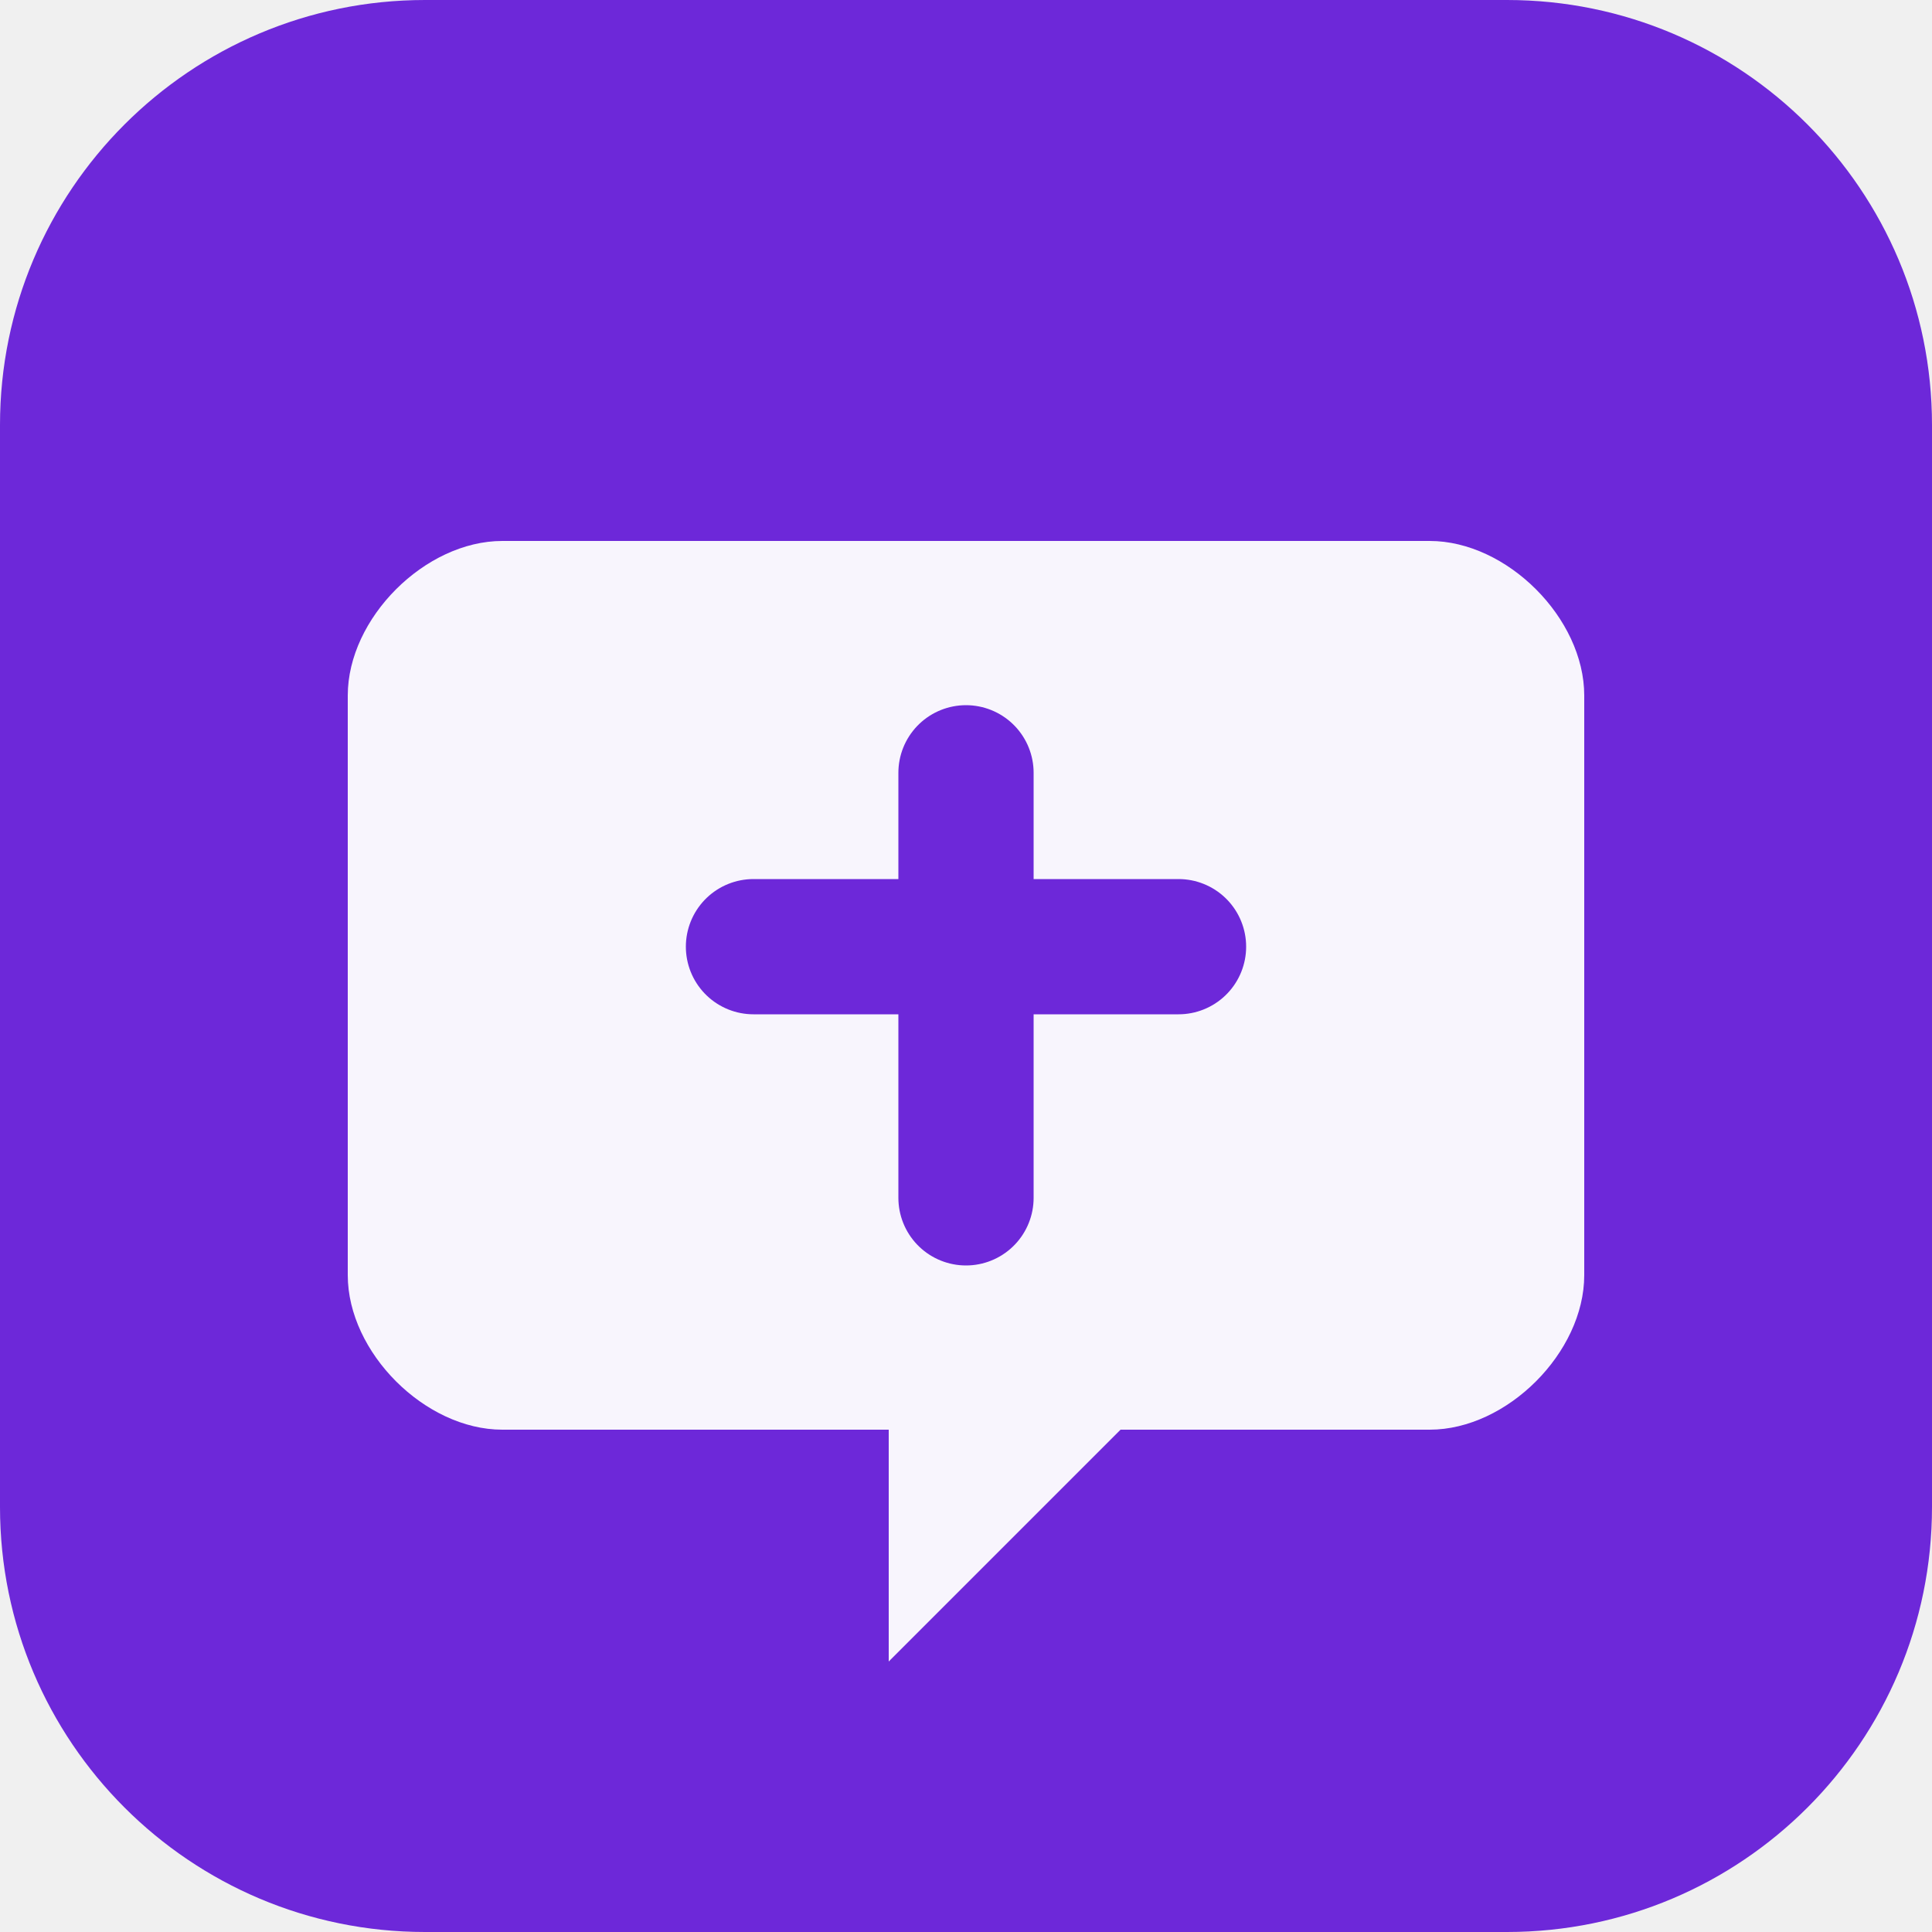
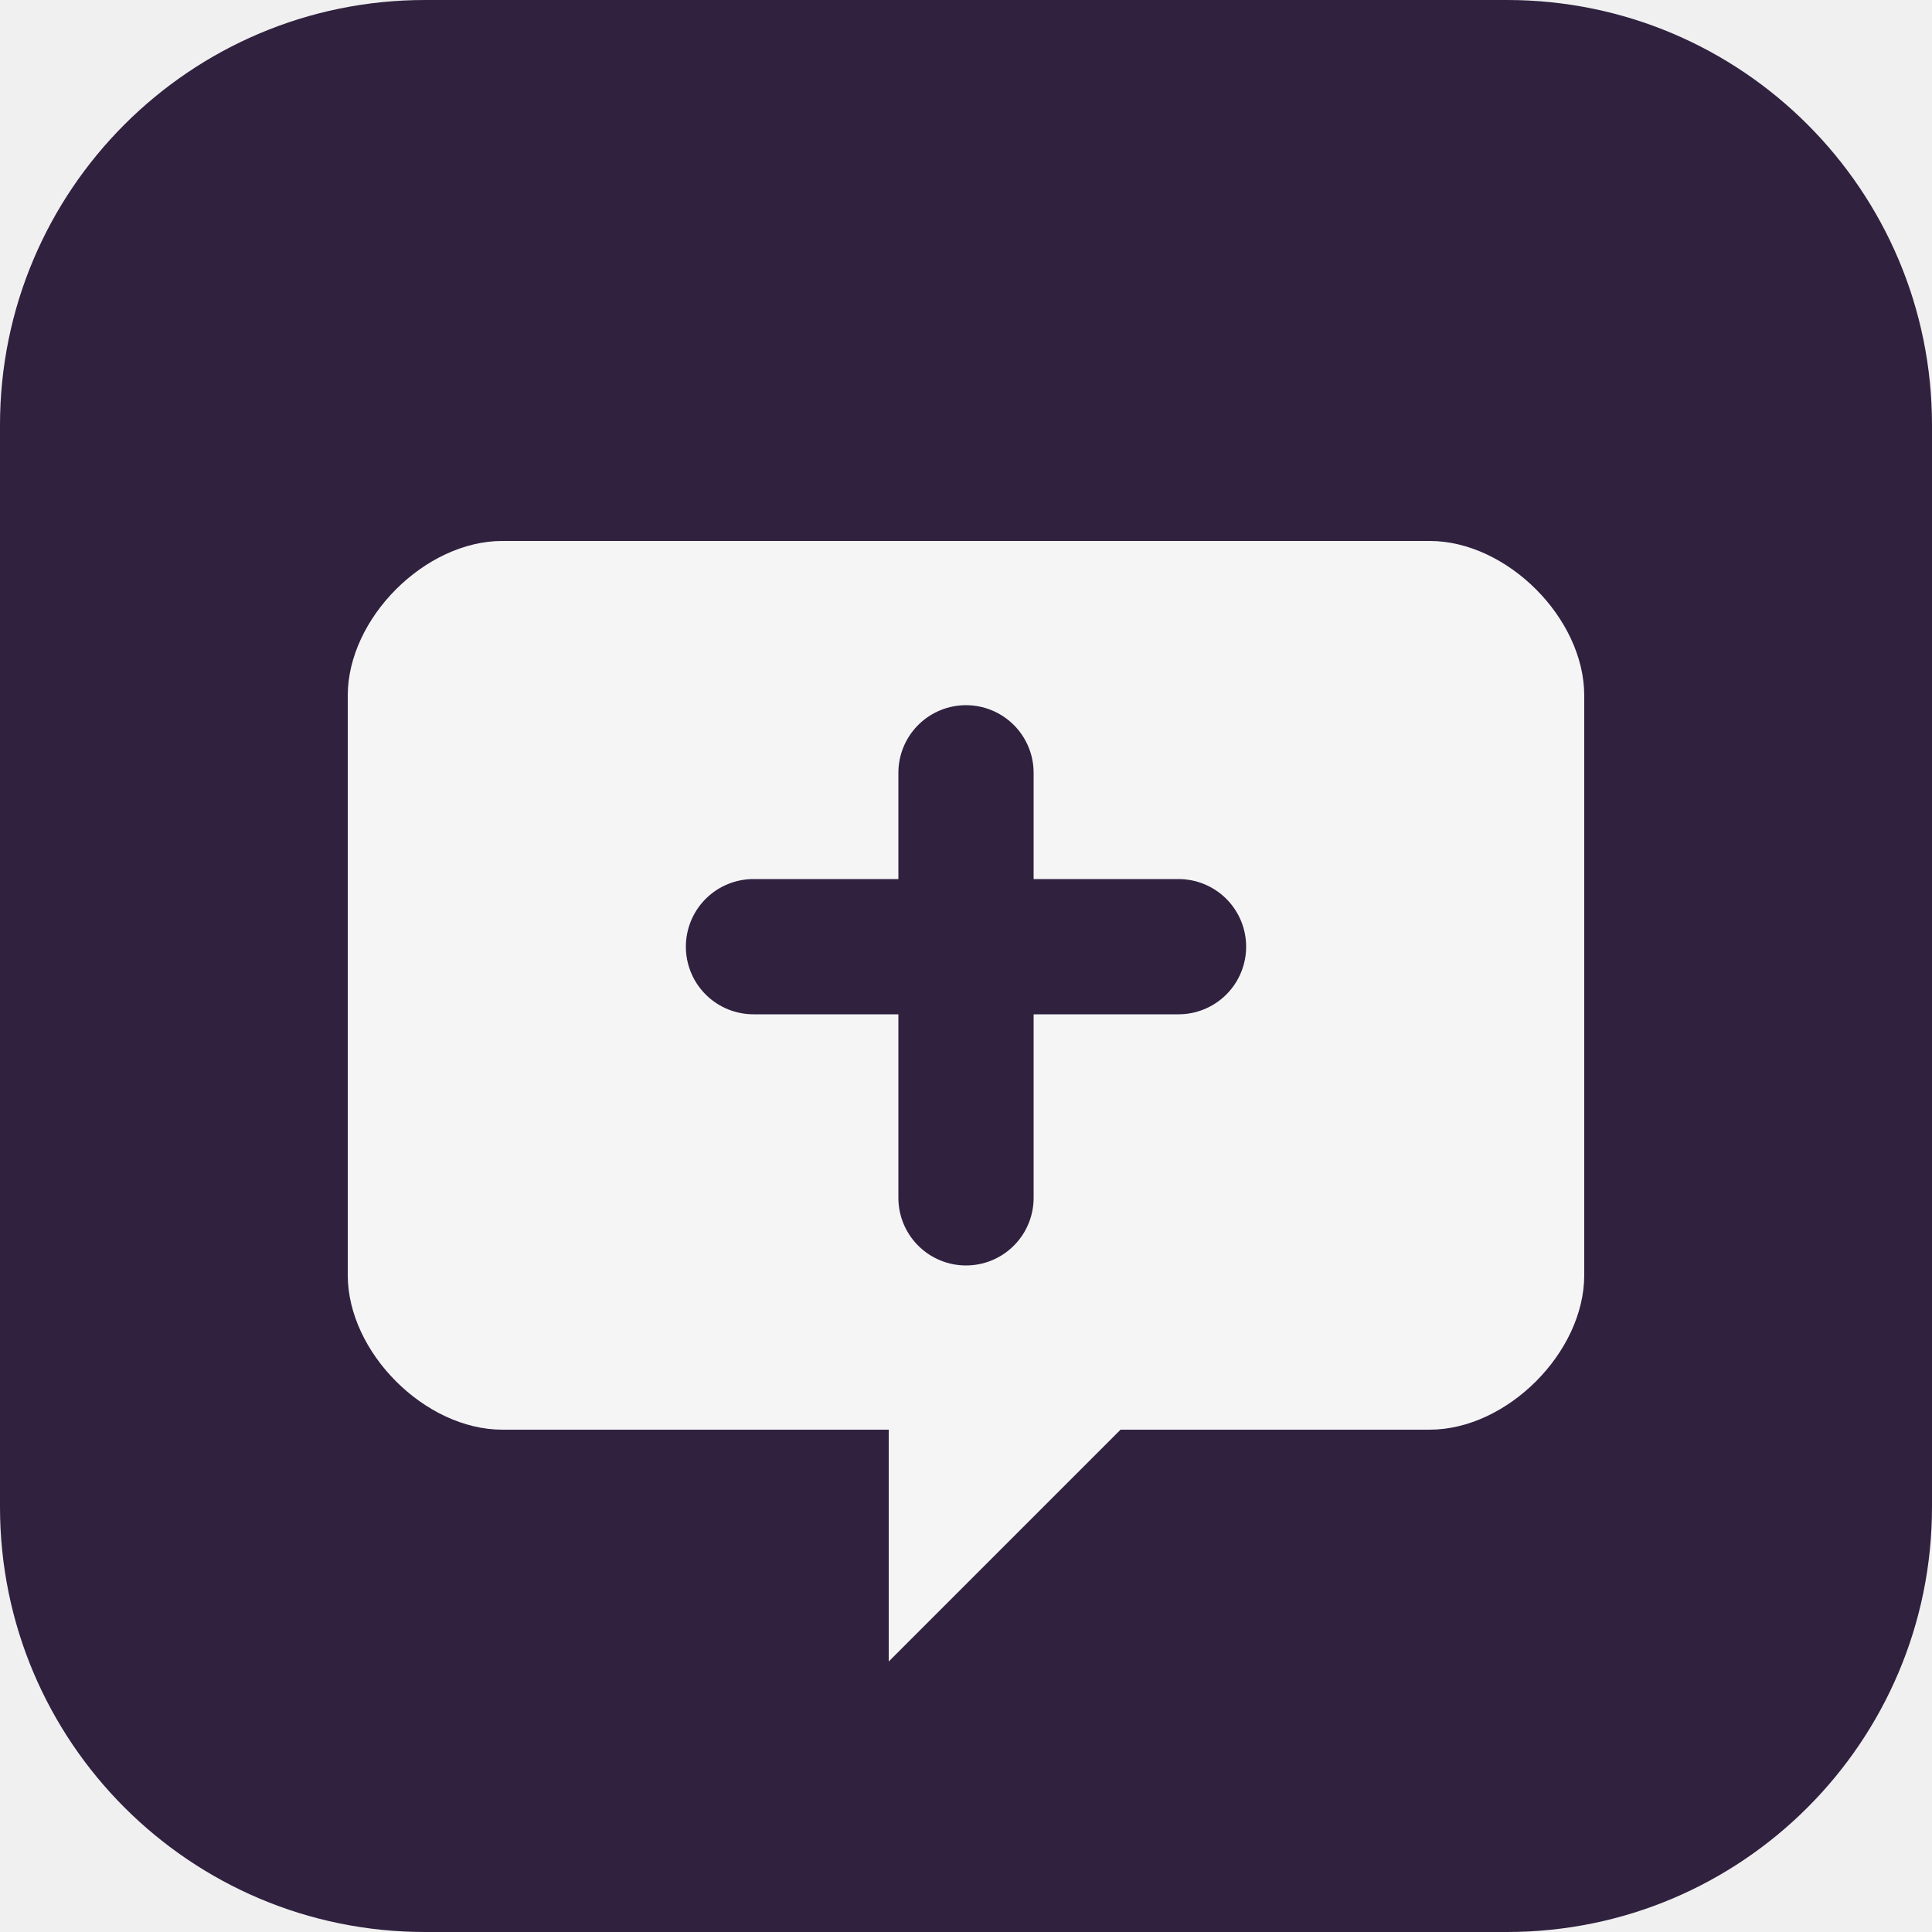
<svg xmlns="http://www.w3.org/2000/svg" viewBox="0 0 100 100">
-   <rect width="100" height="100" rx="22" fill="#6d28d9" />
+   <rect width="100" height="100" rx="22" fill="#30213f" />
  <path d="M26 28 C22 28 18 32 18 36 L18 66 C18 70 22 74 26 74 L46 74 L46 86 L58 74 L74 74 C78 74 82 70 82 66 L82 36 C82 32 78 28 74 28 Z" fill="white" opacity="0.95" />
-   <line x1="50" y1="40" x2="50" y2="62" stroke="#6d28d9" stroke-width="7" stroke-linecap="round" />
-   <line x1="39" y1="49" x2="61" y2="49" stroke="#6d28d9" stroke-width="7" stroke-linecap="round" />
+   <line x1="50" y1="40" x2="50" y2="62" stroke="#30213f" stroke-width="7" stroke-linecap="round" />
+   <line x1="39" y1="49" x2="61" y2="49" stroke="#30213f" stroke-width="7" stroke-linecap="round" />
</svg>
